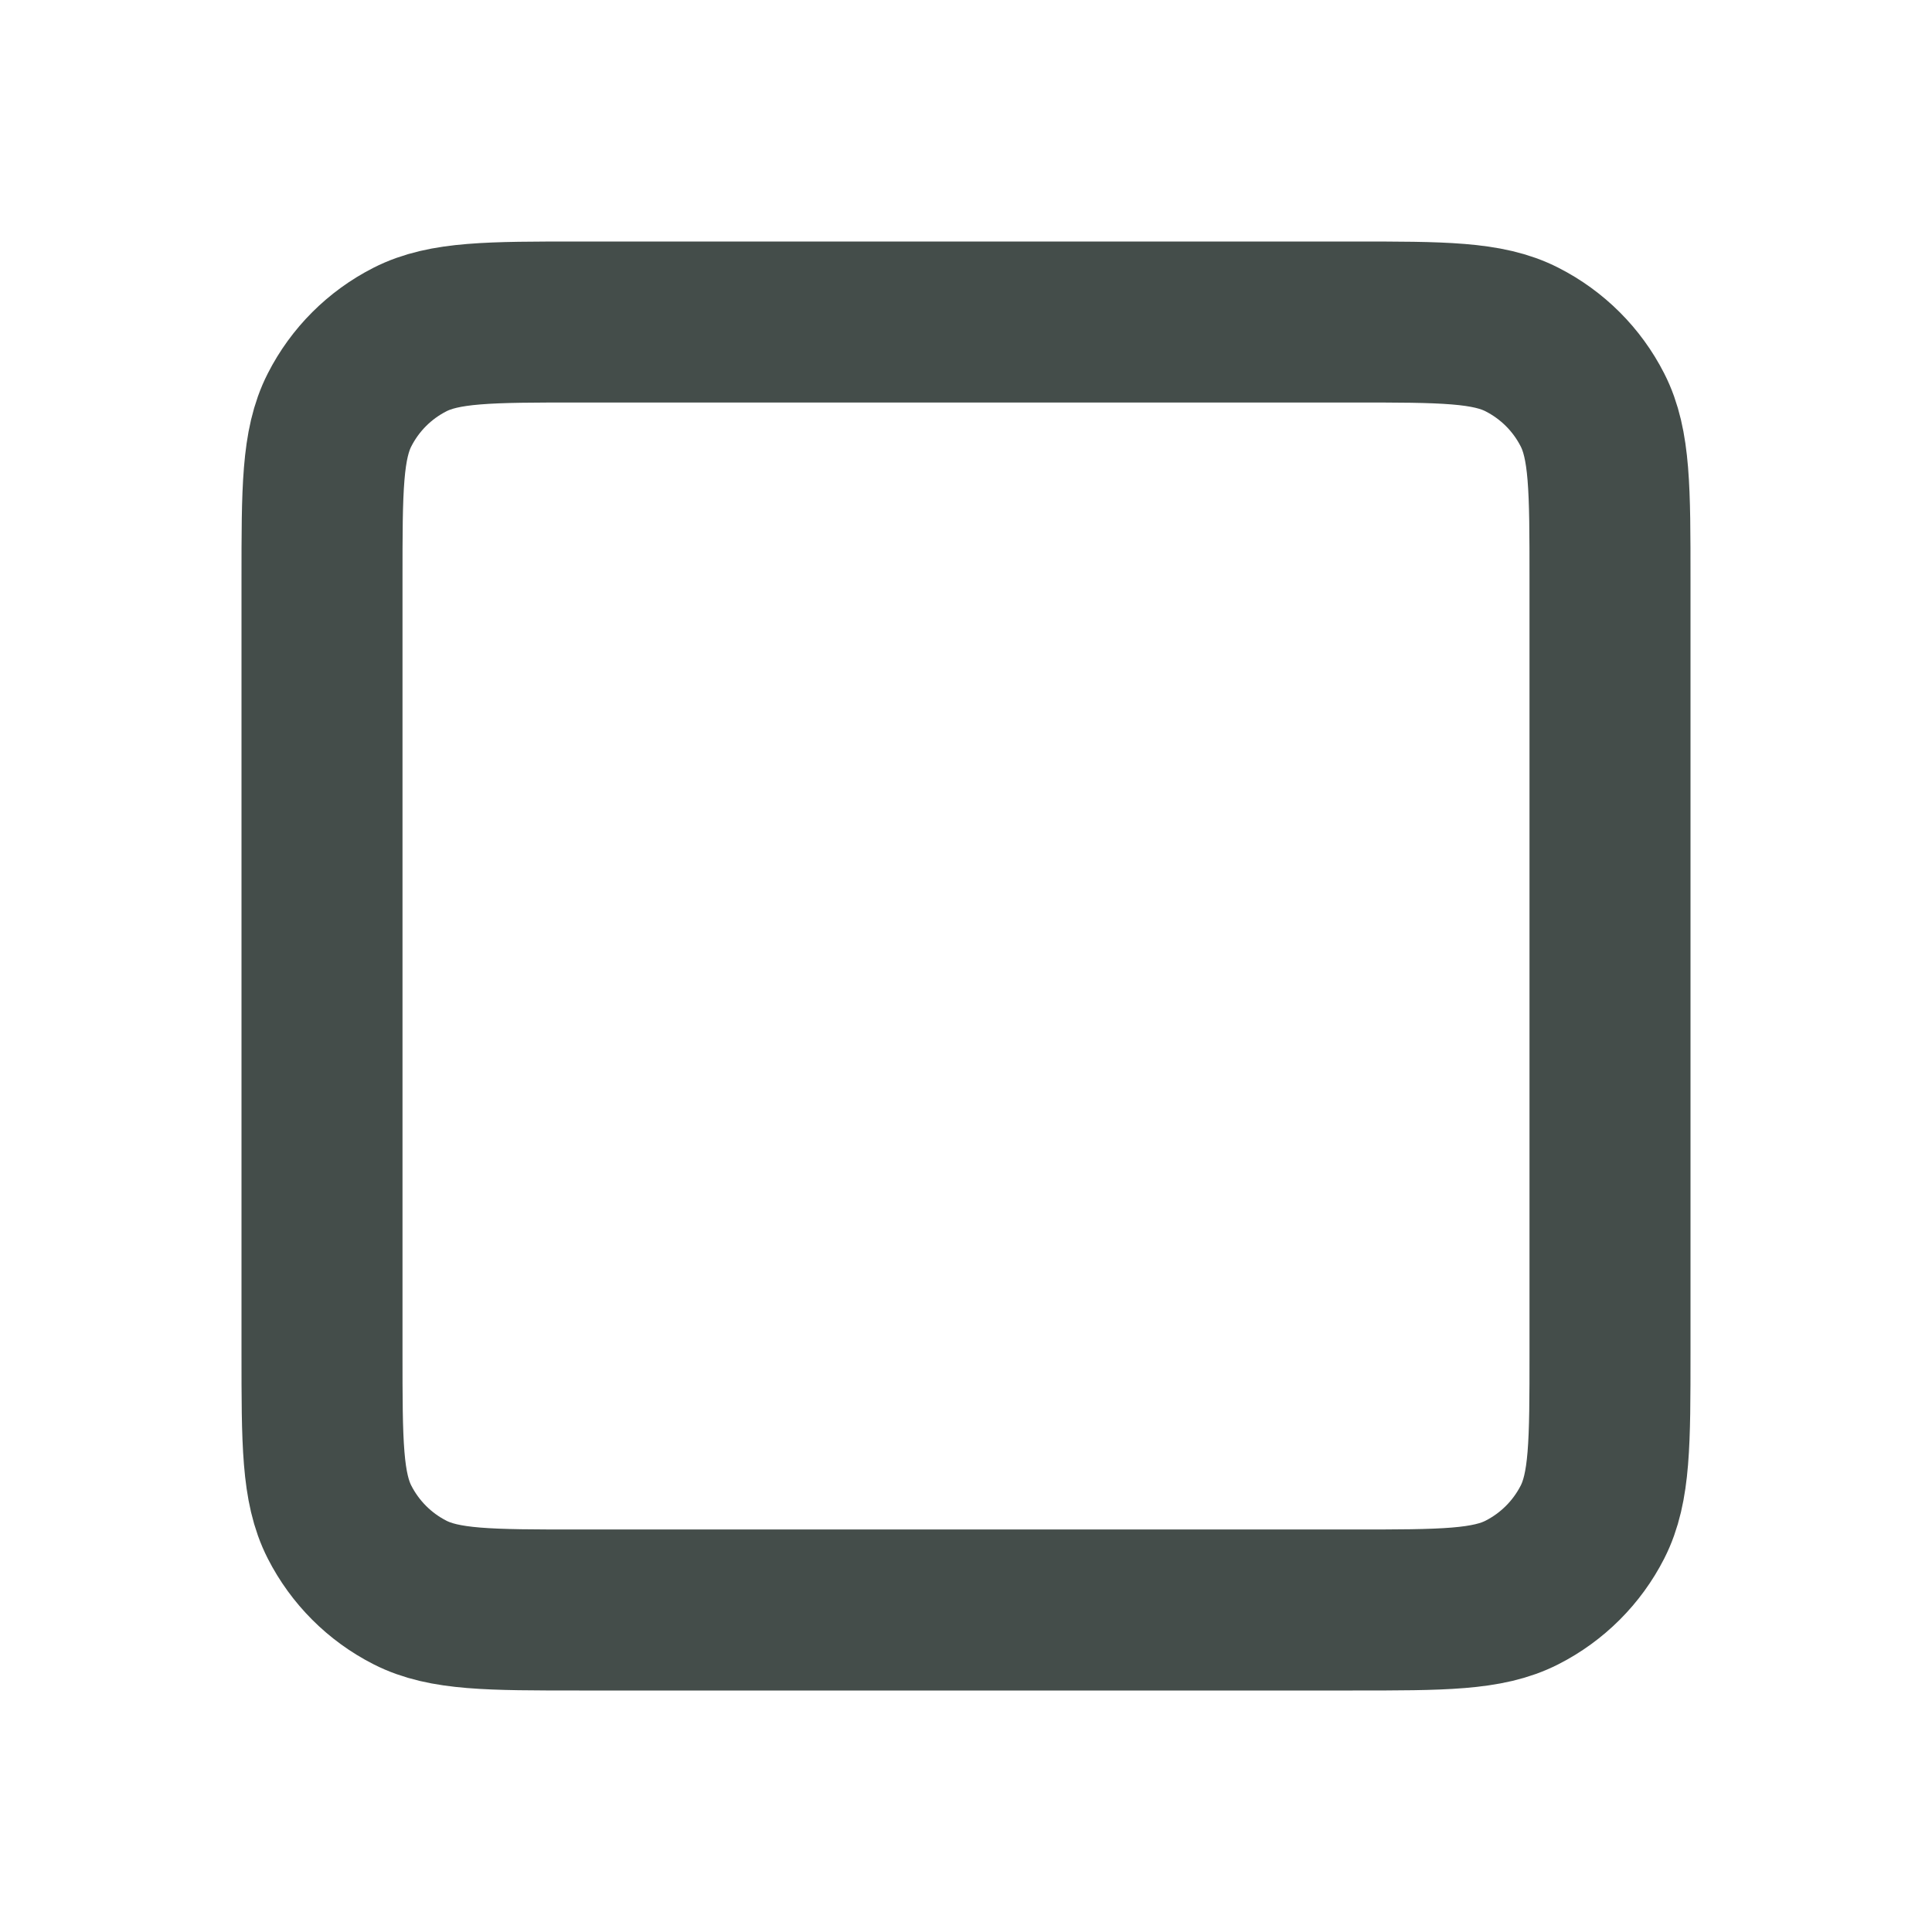
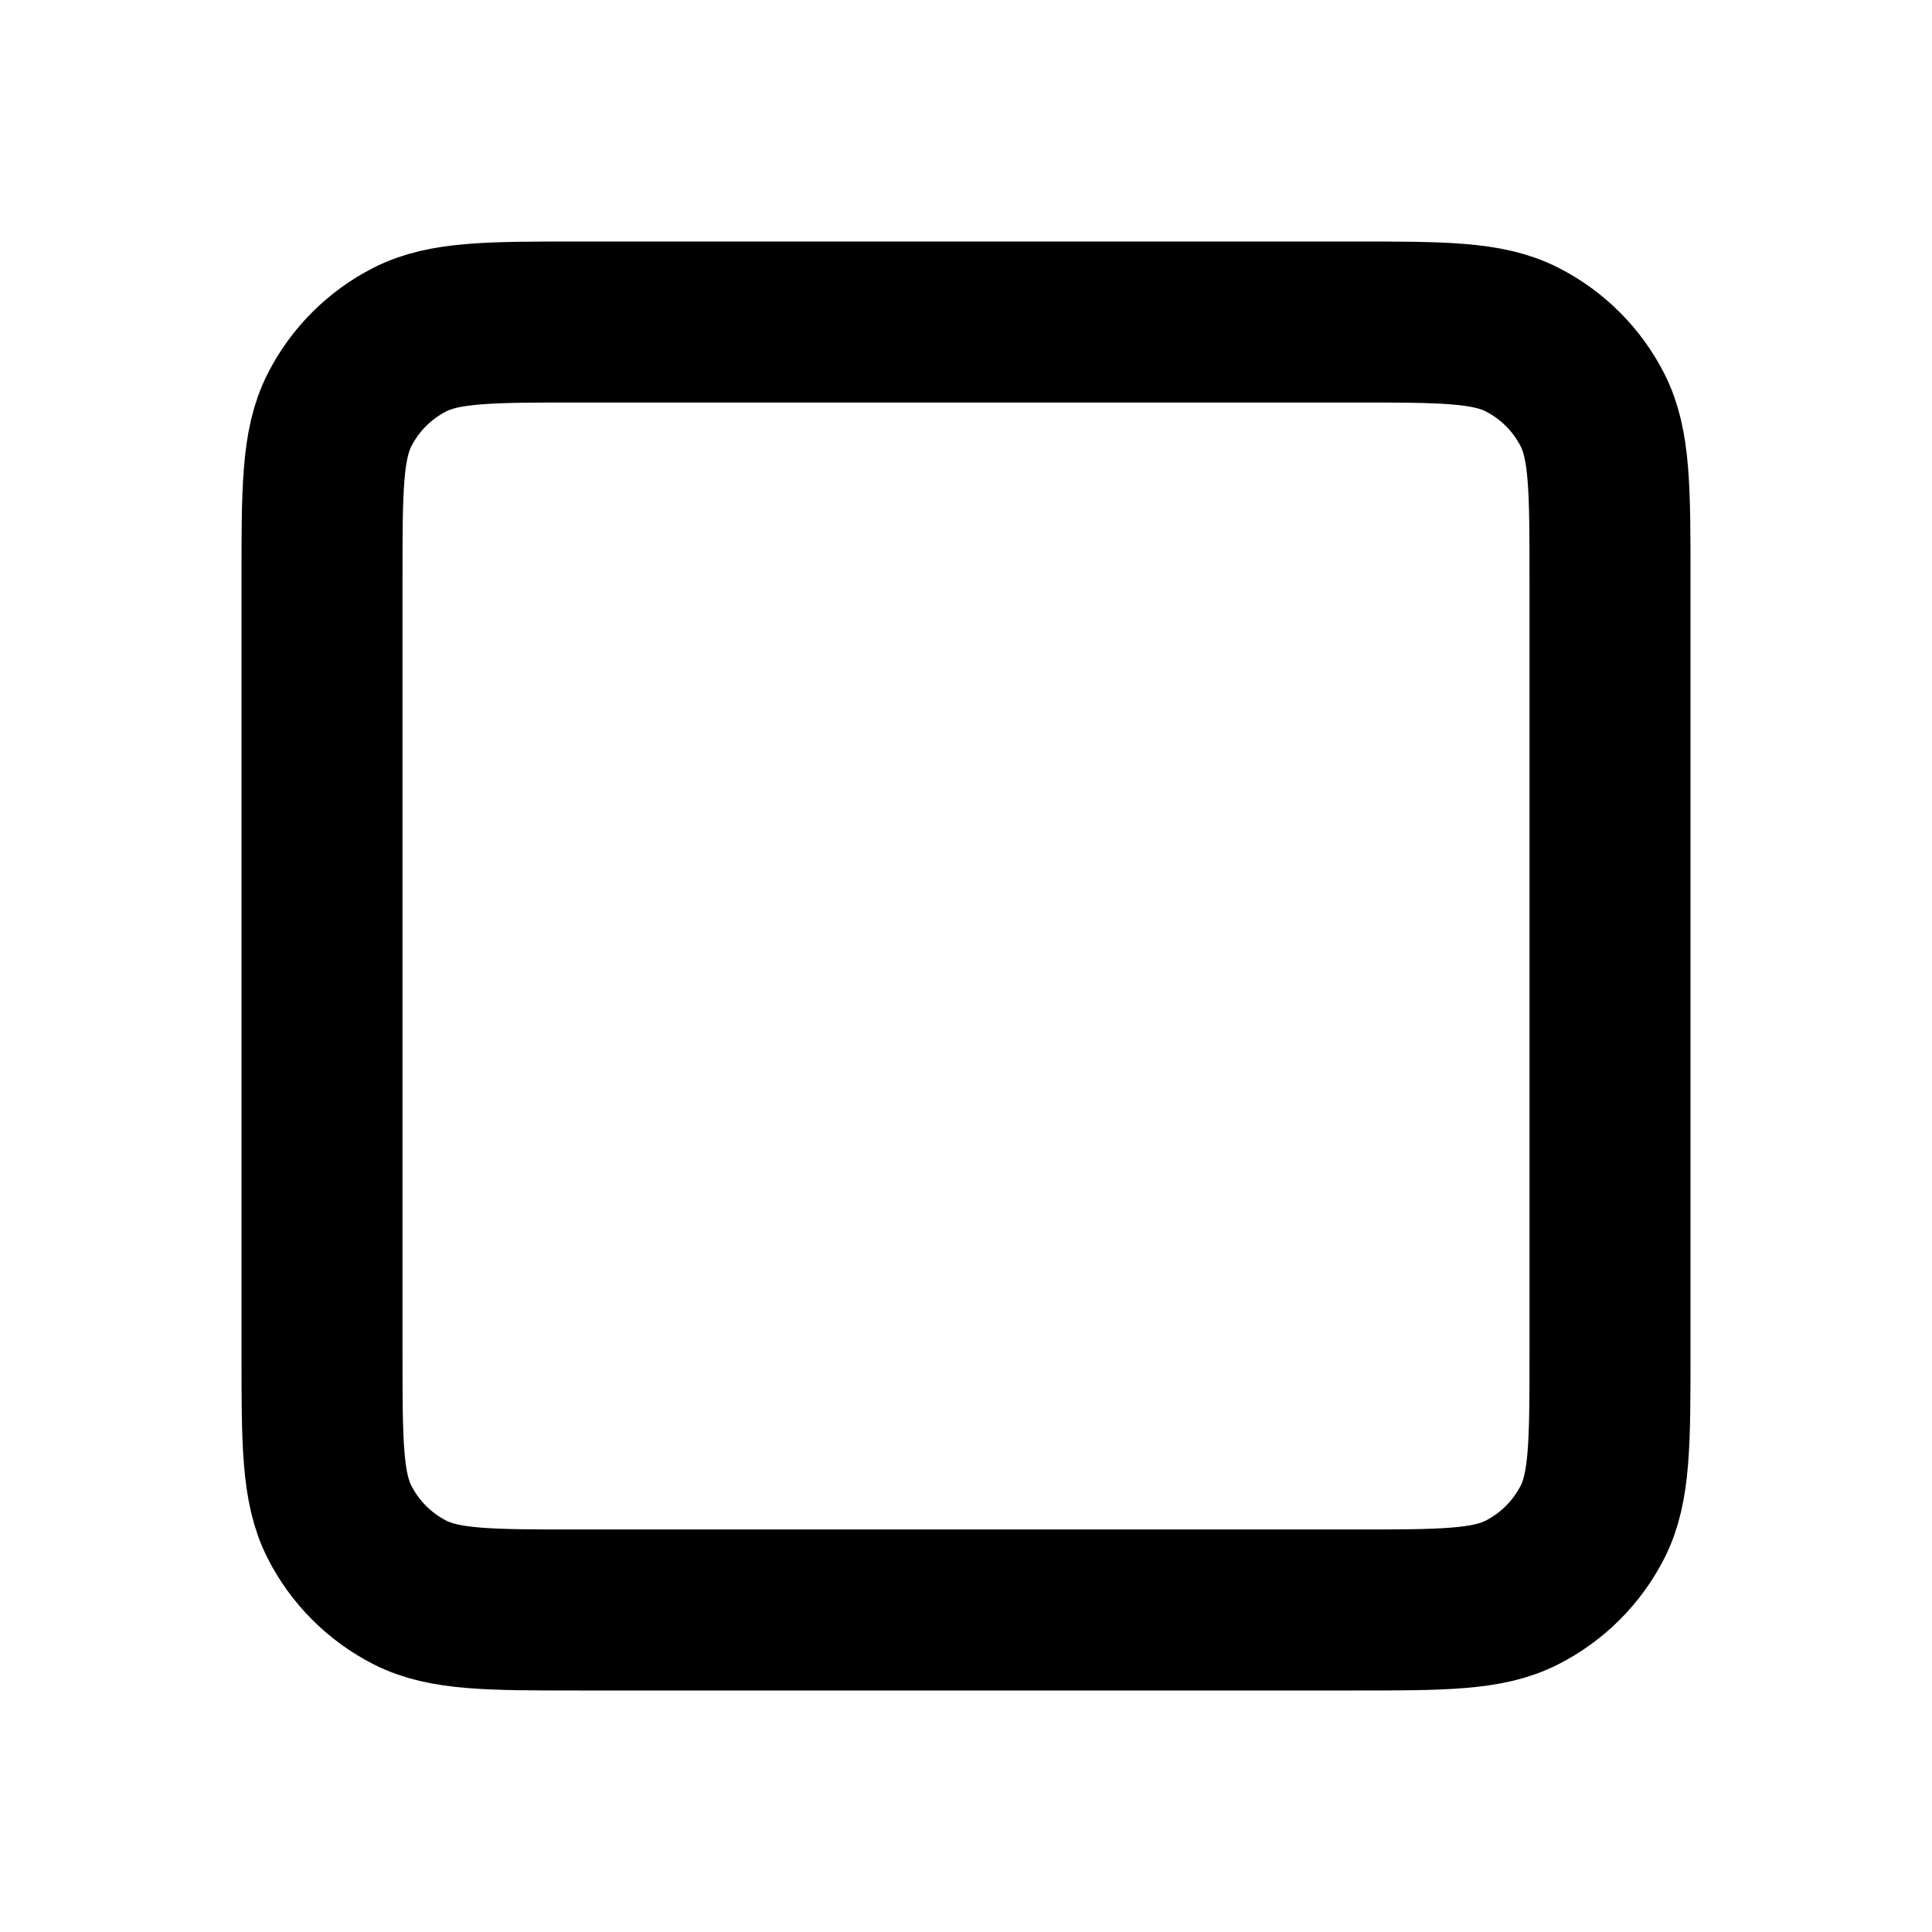
- <svg xmlns="http://www.w3.org/2000/svg" width="24" height="24" viewBox="0 0 24 24" fill="none">
-   <path d="M4 7.2V16.8C4 17.92 4 18.48 4.218 18.908C4.41 19.284 4.715 19.59 5.092 19.782C5.519 20 6.079 20 7.197 20H16.803C17.921 20 18.48 20 18.907 19.782C19.284 19.59 19.59 19.284 19.782 18.908C20 18.48 20 17.922 20 16.804V7.197C20 6.079 20 5.519 19.782 5.092C19.59 4.715 19.284 4.41 18.907 4.218C18.48 4 17.92 4 16.8 4H7.2C6.08 4 5.52 4 5.092 4.218C4.715 4.41 4.41 4.715 4.218 5.092C4 5.52 4 6.08 4 7.2Z" stroke="#444D4A" stroke-width="2" stroke-linecap="round" stroke-linejoin="round" />
+ <svg xmlns="http://www.w3.org/2000/svg" viewBox="0 0 24 24" fill="none">
+   <path d="M4 7.2V16.8C4 17.92 4 18.48 4.218 18.908C4.41 19.284 4.715 19.59 5.092 19.782C5.519 20 6.079 20 7.197 20H16.803C17.921 20 18.48 20 18.907 19.782C19.284 19.59 19.59 19.284 19.782 18.908C20 18.48 20 17.922 20 16.804V7.197C20 6.079 20 5.519 19.782 5.092C19.59 4.715 19.284 4.41 18.907 4.218C18.48 4 17.92 4 16.8 4H7.2C6.08 4 5.52 4 5.092 4.218C4.715 4.41 4.41 4.715 4.218 5.092C4 5.52 4 6.08 4 7.2Z" stroke="currentColor" stroke-width="2" stroke-linecap="round" stroke-linejoin="round" />
</svg>
